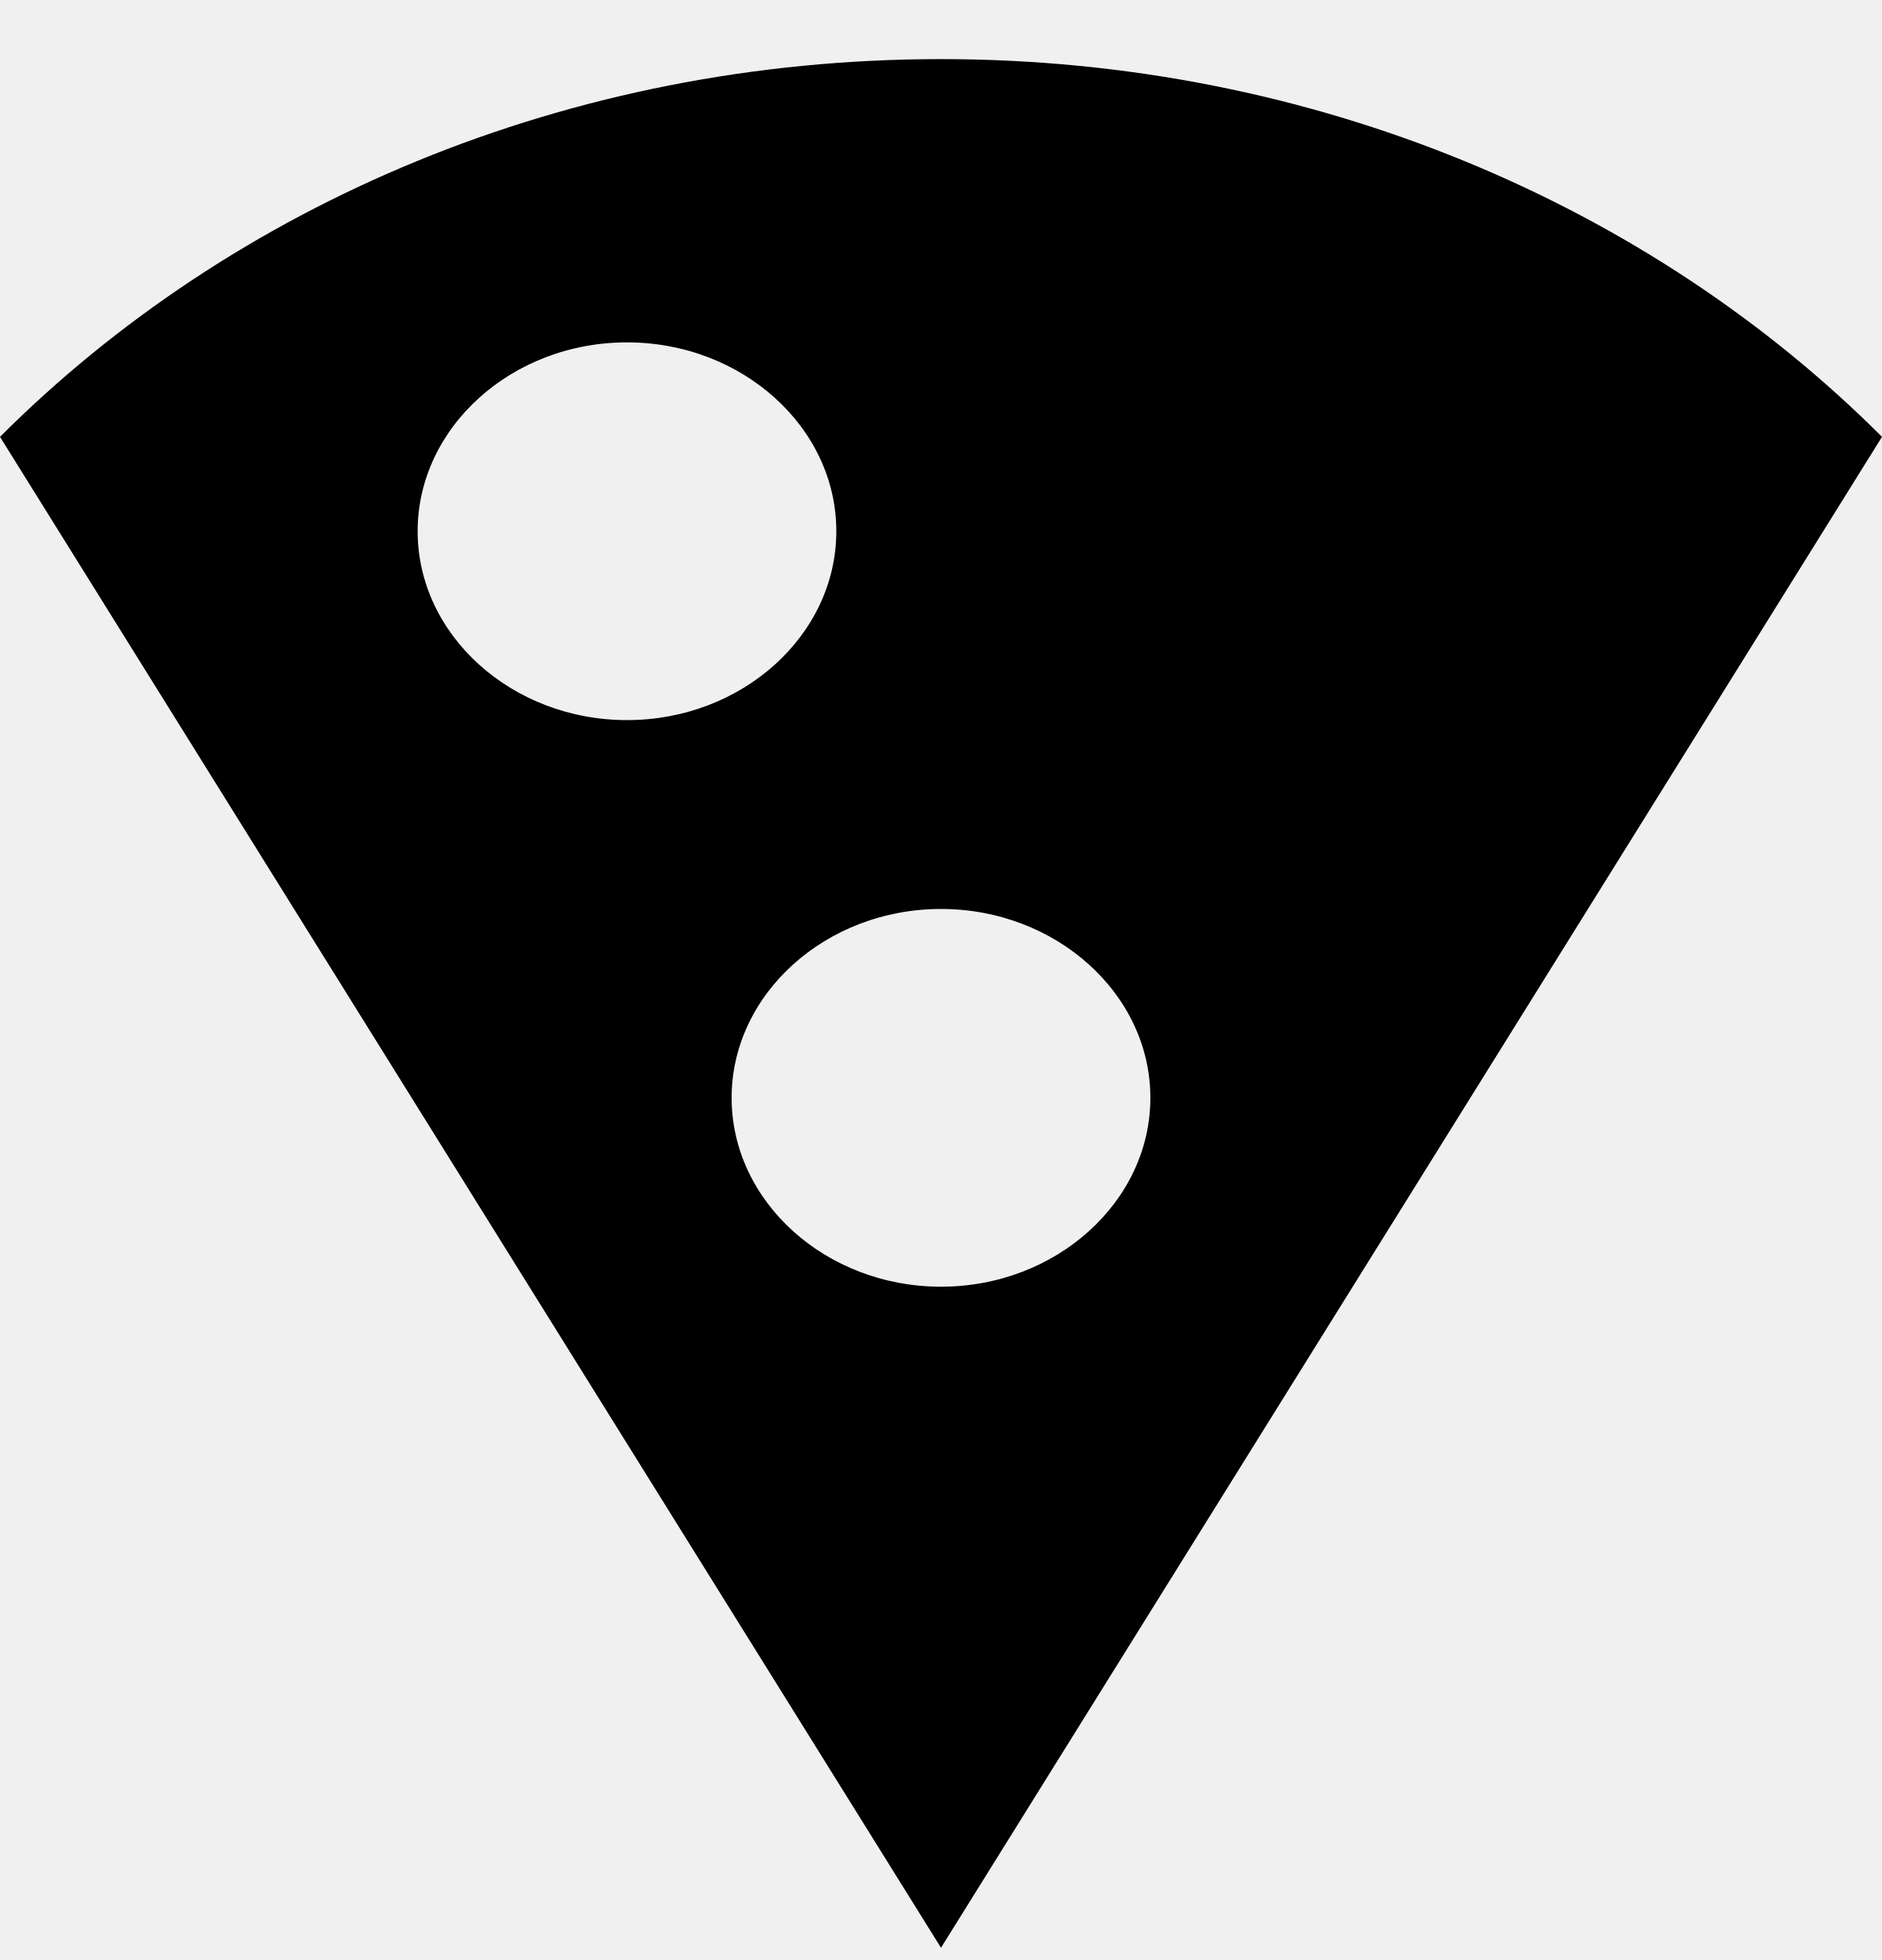
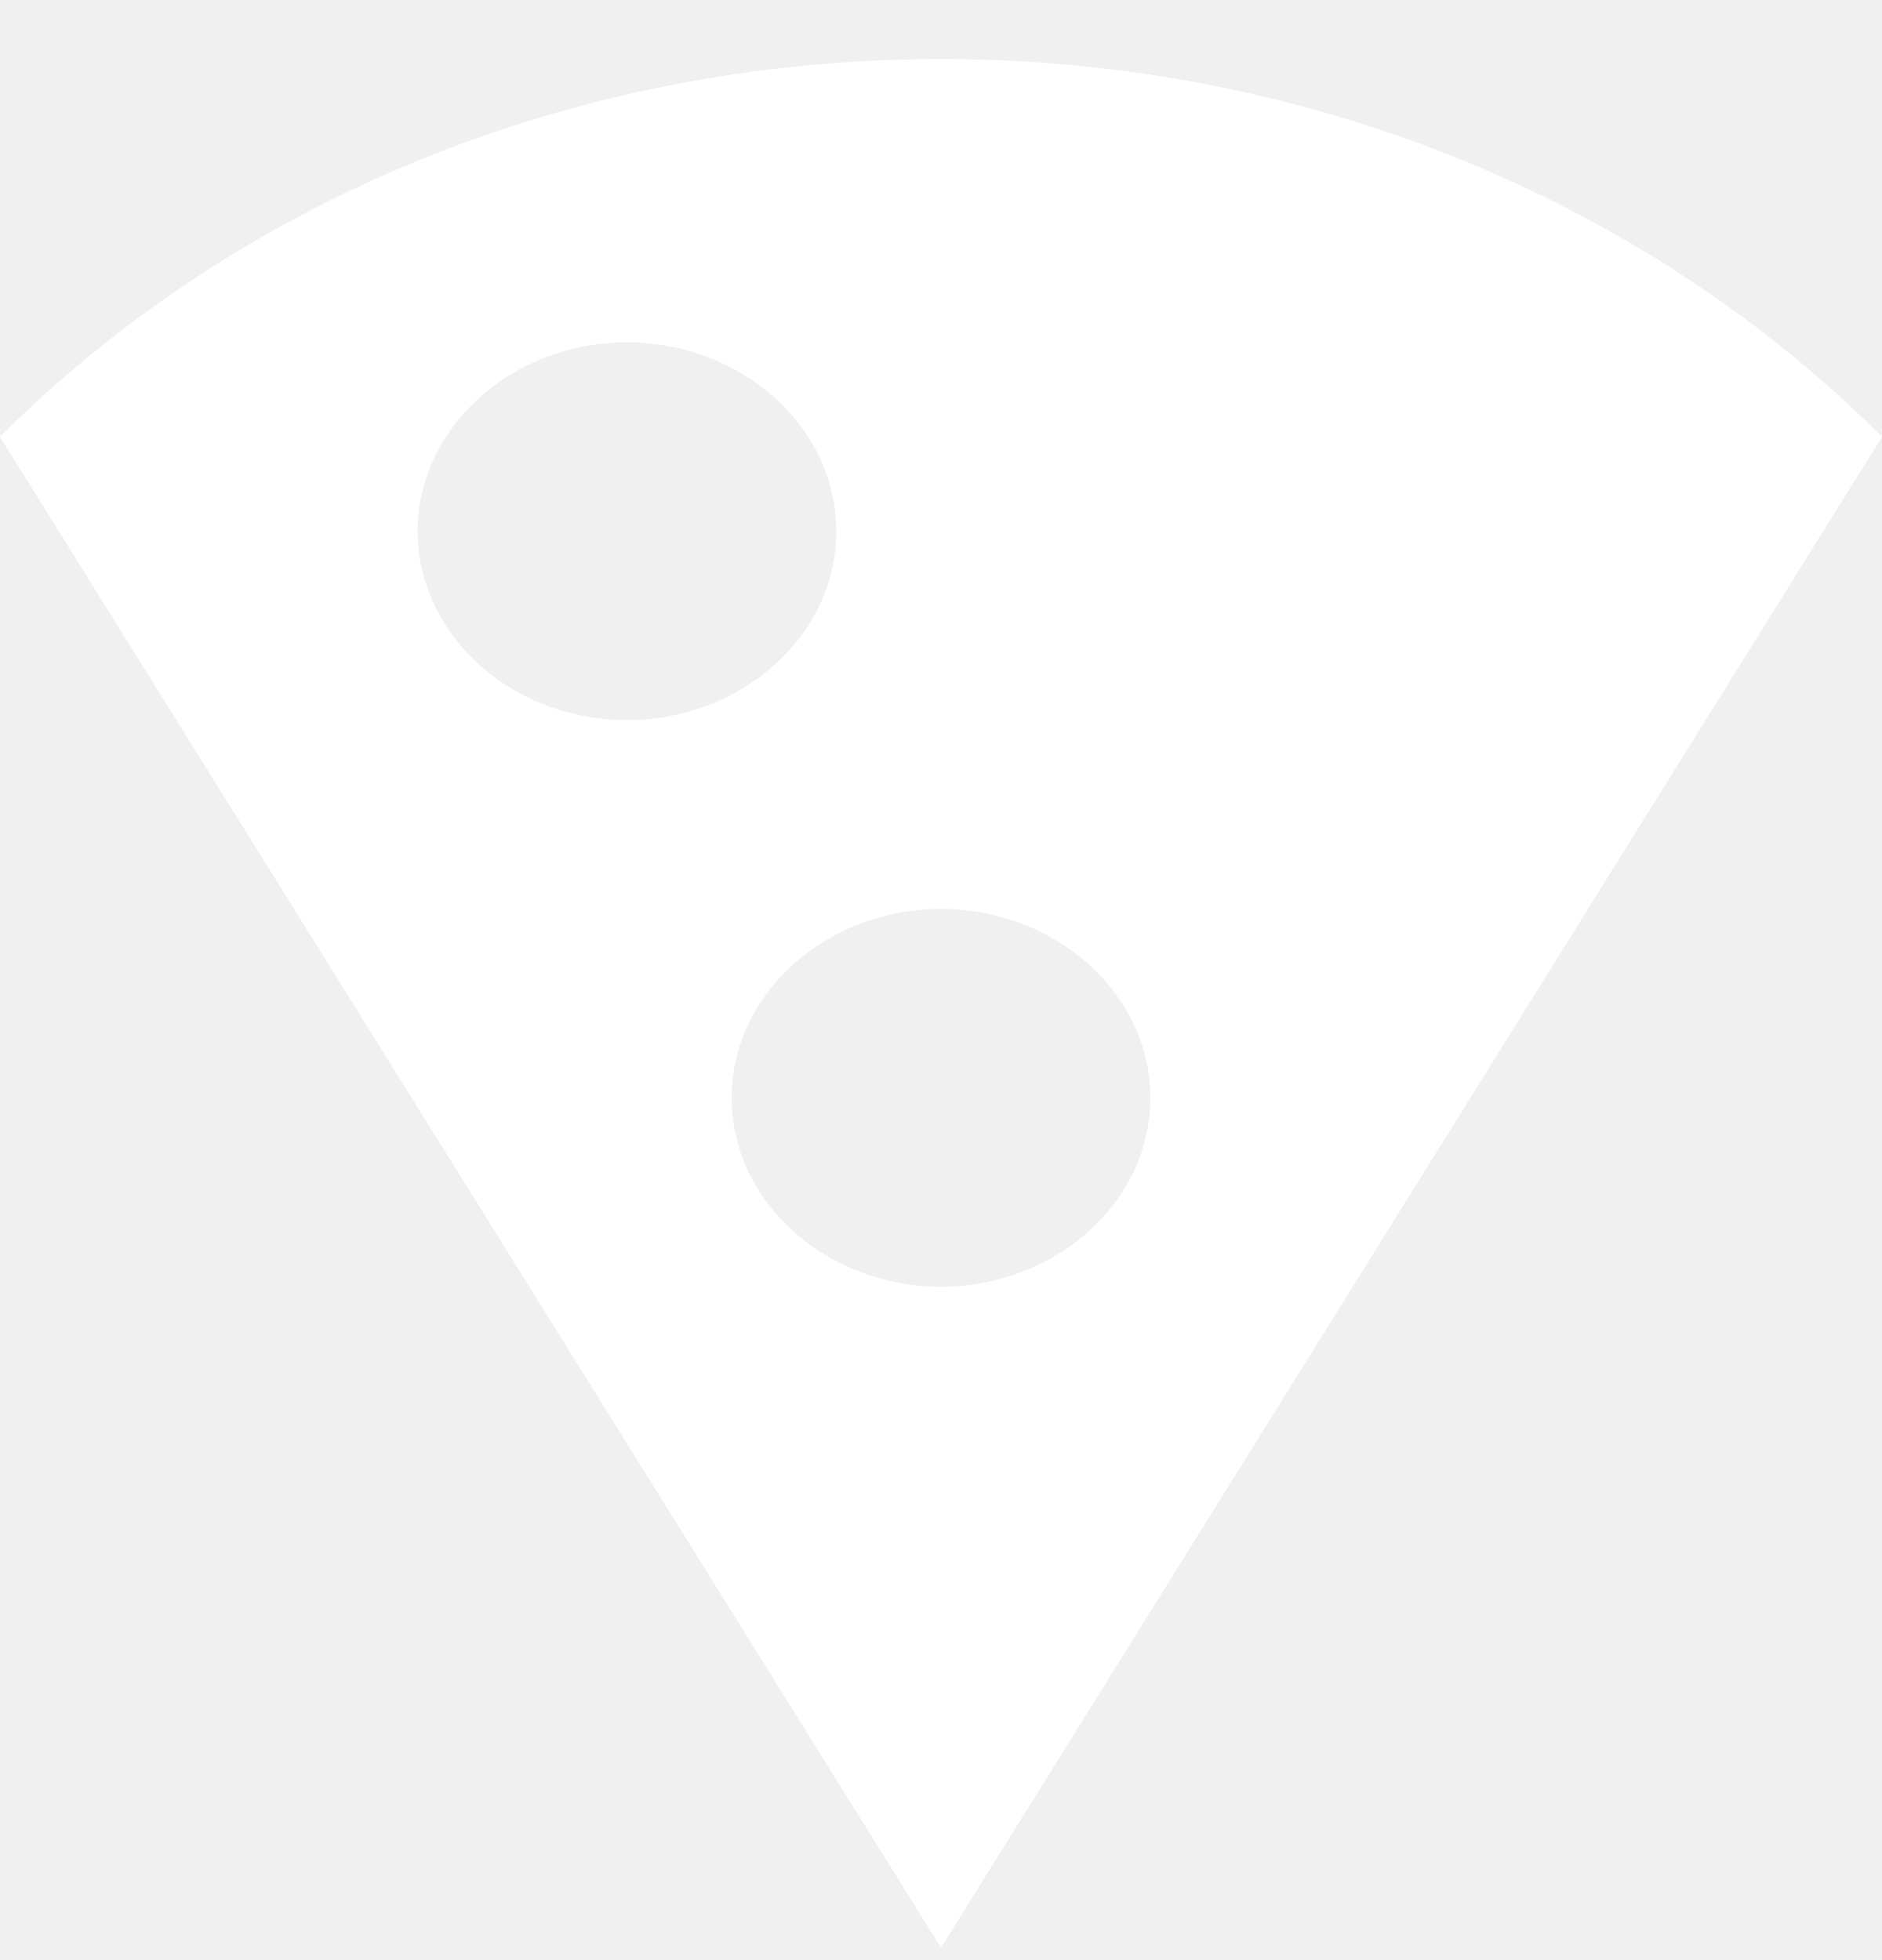
<svg xmlns="http://www.w3.org/2000/svg" width="24" height="25" viewBox="0 0 24 25" fill="none">
-   <path d="M12 0.754C7.235 0.754 2.963 2.609 0 5.572L12 24.844L24 5.572C21.05 2.621 16.765 0.754 12 0.754ZM5.326 6.776C5.326 5.451 6.527 4.367 7.996 4.367C9.464 4.367 10.665 5.451 10.665 6.776C10.665 8.101 9.464 9.185 7.996 9.185C6.527 9.185 5.326 8.101 5.326 6.776ZM12 16.412C10.532 16.412 9.33 15.328 9.33 14.003C9.33 12.678 10.532 11.594 12 11.594C13.468 11.594 14.67 12.678 14.67 14.003C14.67 15.328 13.468 16.412 12 16.412Z" fill="black" />
+   <path d="M12 0.754C7.235 0.754 2.963 2.609 0 5.572L12 24.844L24 5.572C21.05 2.621 16.765 0.754 12 0.754ZM5.326 6.776C5.326 5.451 6.527 4.367 7.996 4.367C9.464 4.367 10.665 5.451 10.665 6.776C10.665 8.101 9.464 9.185 7.996 9.185C6.527 9.185 5.326 8.101 5.326 6.776ZM12 16.412C10.532 16.412 9.33 15.328 9.33 14.003C9.33 12.678 10.532 11.594 12 11.594C13.468 11.594 14.67 12.678 14.67 14.003C14.67 15.328 13.468 16.412 12 16.412Z" fill="white" />
</svg>
